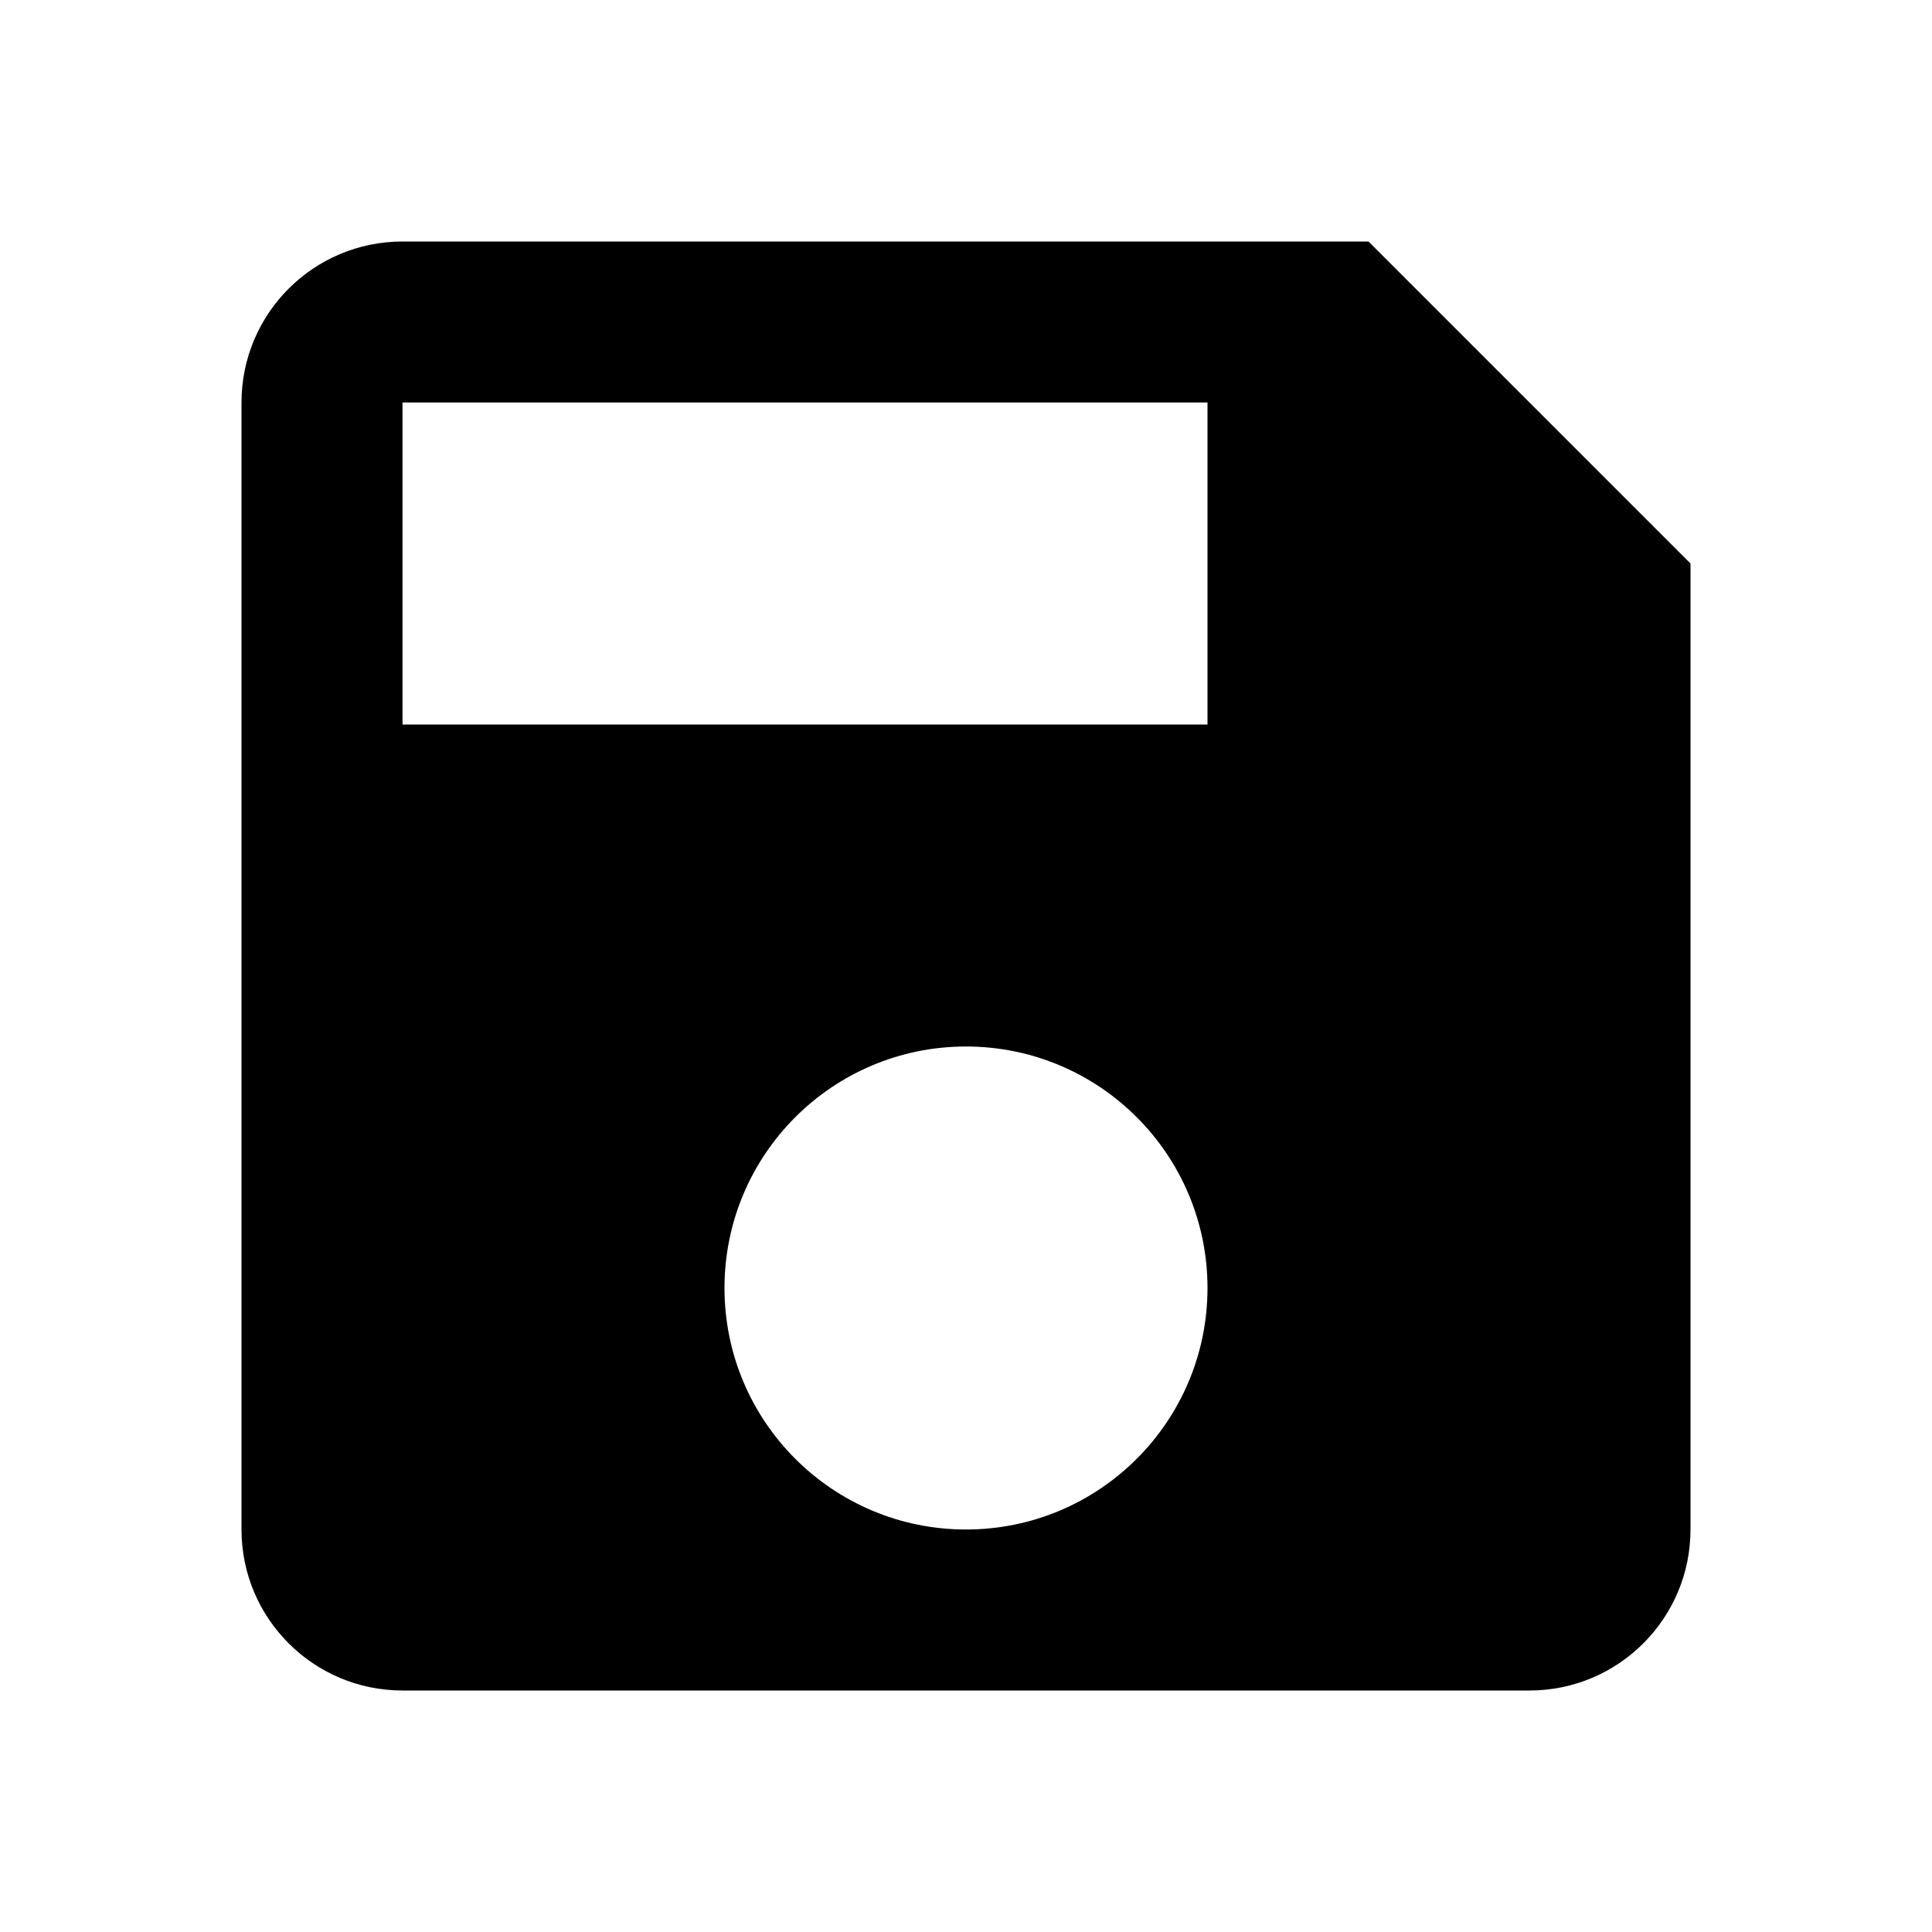
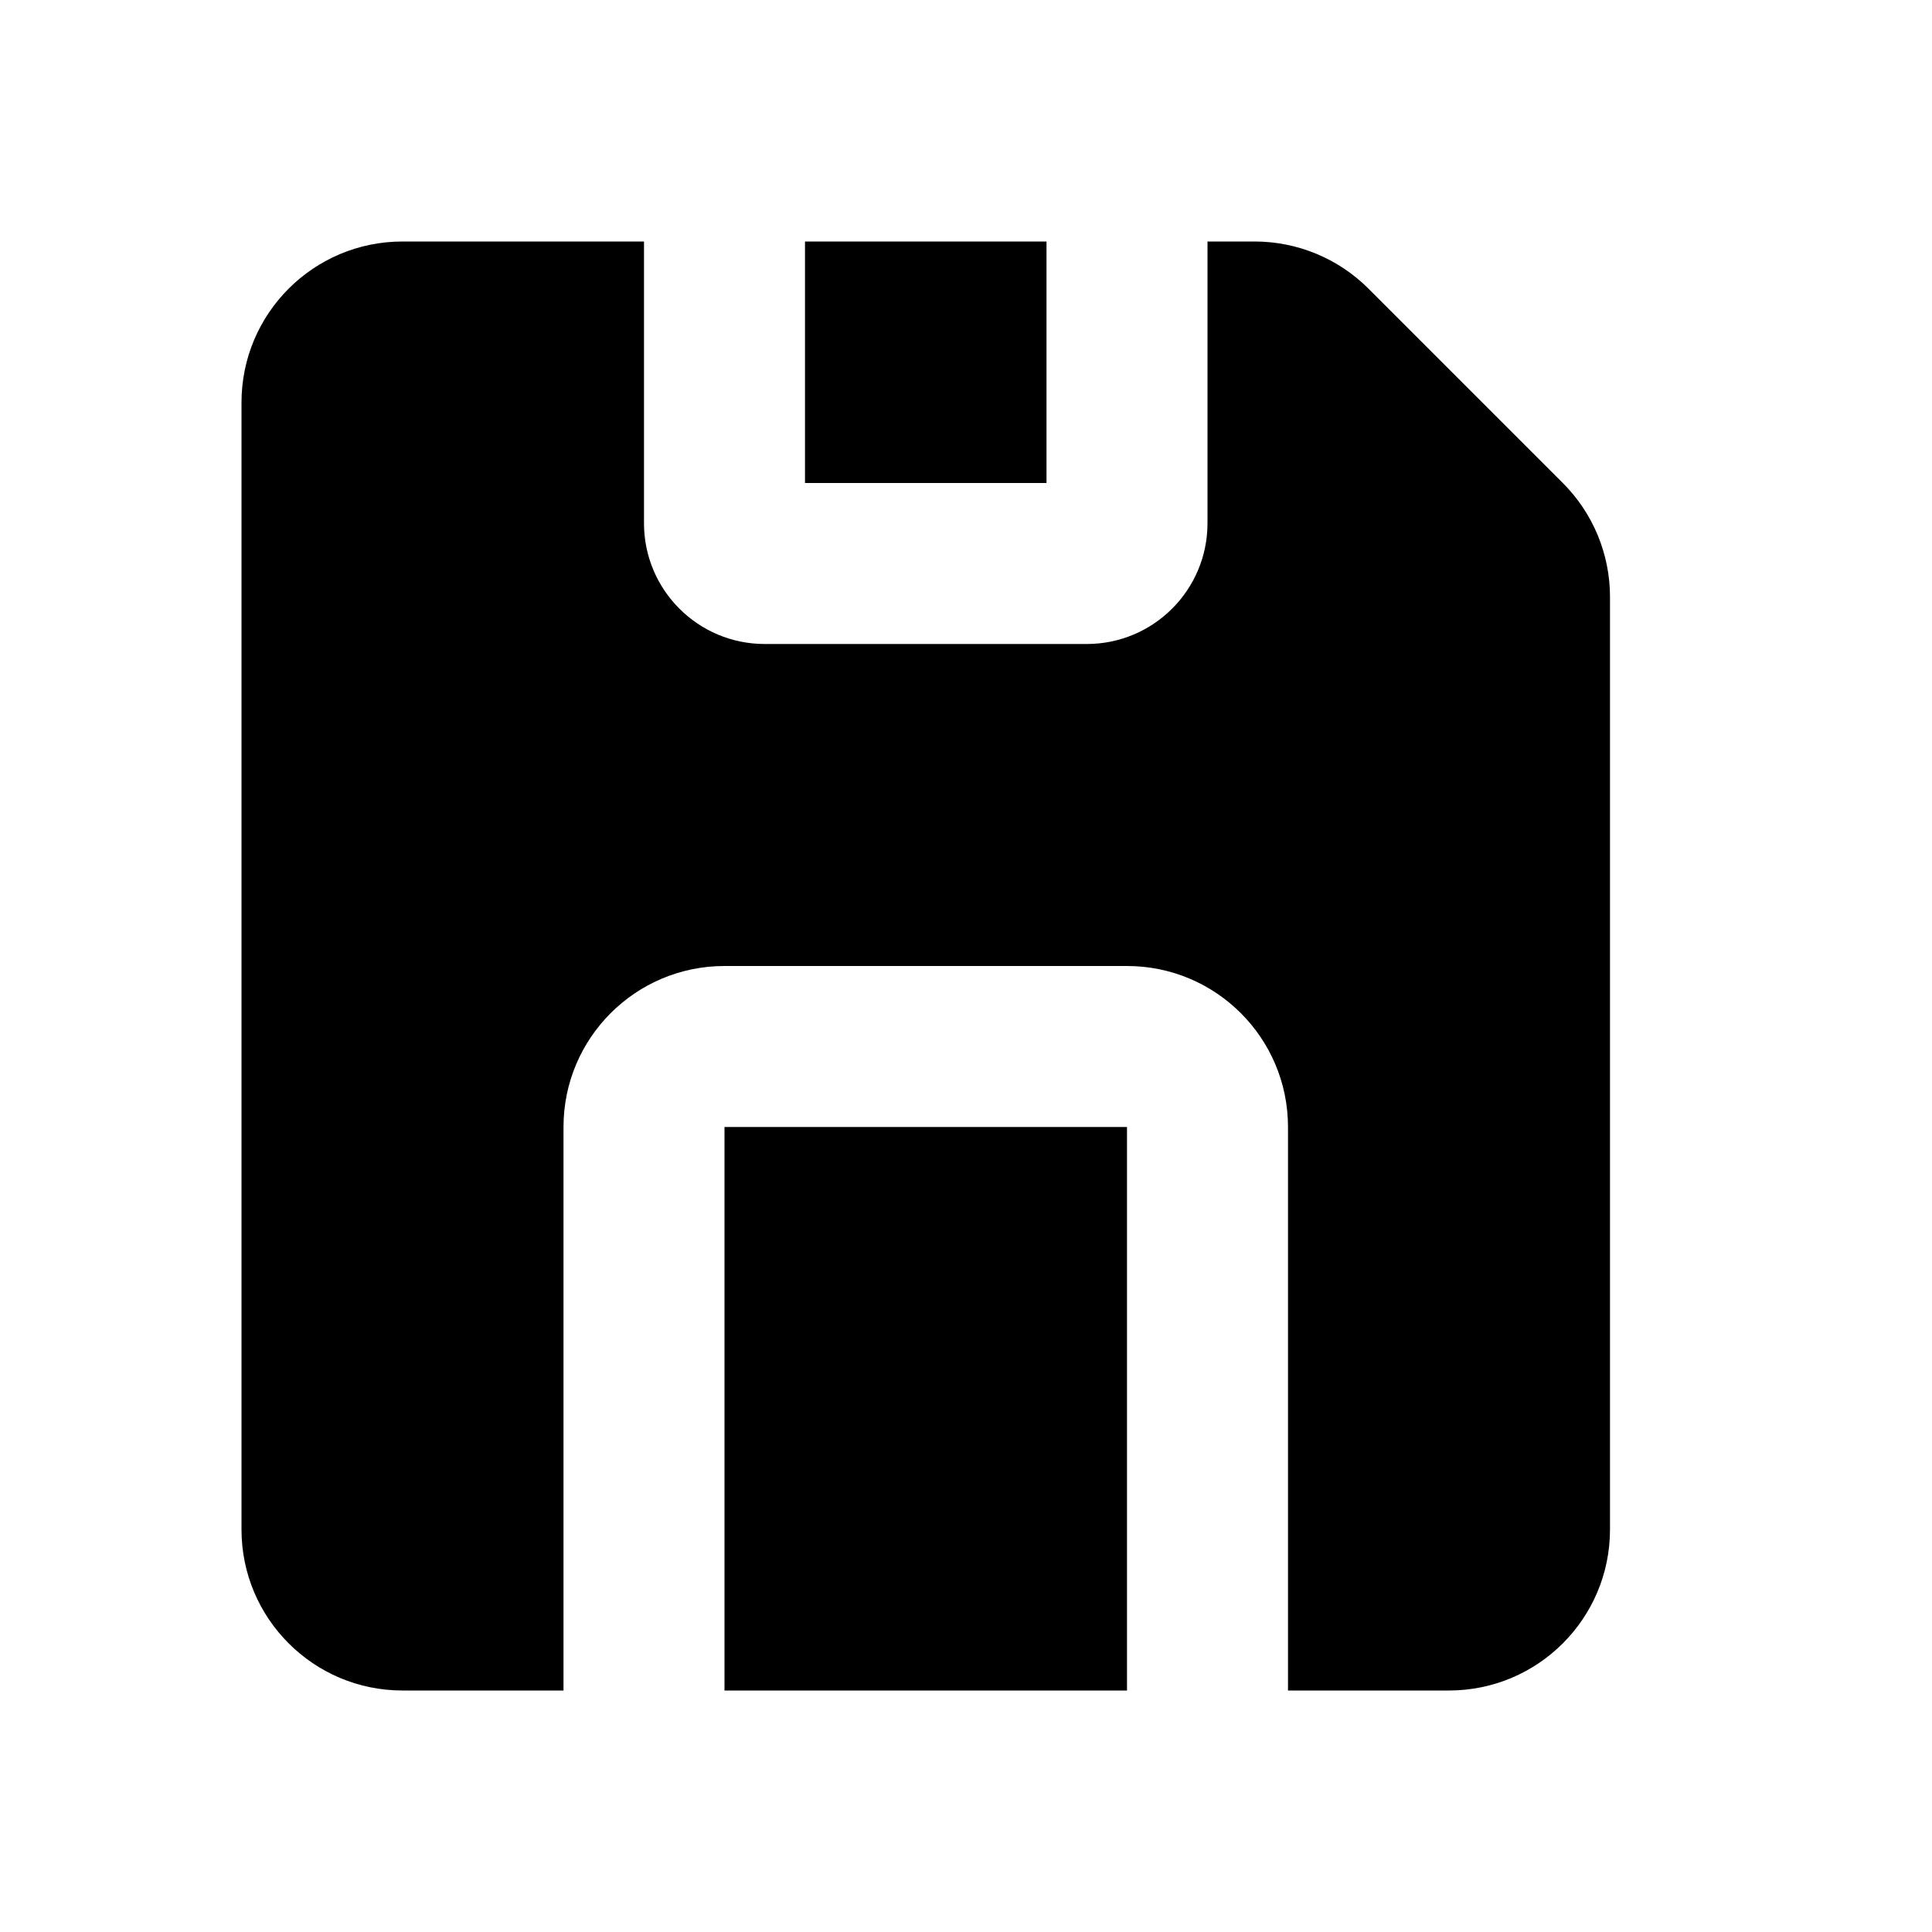
<svg xmlns="http://www.w3.org/2000/svg" id="save" width="24" height="24" viewBox="0 0 24 24">
-   <path fill="currentColor" d="M15 9H5V5h10m-3 14a3 3 0 0 1-3-3a3 3 0 0 1 3-3a3 3 0 0 1 3 3a3 3 0 0 1-3 3m5-16H5a2 2 0 0 0-2 2v14a2 2 0 0 0 2 2h14a2 2 0 0 0 2-2V7z" />
+   <g fill="none">
+     <path d="m12.593 23.258l-.011.002l-.071.035l-.02.004l-.014-.004l-.071-.035q-.016-.005-.024.005l-.004.01l-.017.428l.005.02l.01.013l.104.074l.015.004l.012-.004l.104-.074l.012-.016l.004-.017l-.017-.427q-.004-.016-.017-.018m.265-.113l-.013.002l-.185.093l-.01.01l-.003.011l.018.43l.005.012l.008.007l.201.093q.019.005.029-.008l.004-.014l-.034-.614q-.005-.018-.02-.022m-.715.002a.02.02 0 0 0-.027.006l-.006.014l-.034.614q.001.018.017.024l.015-.002l.201-.093l.01-.008l.004-.011l.017-.43l-.003-.012l-.01-.01z" />
+     <path fill="currentColor" d="M8 3v3.5A1.5 1.5 0 0 0 9.5 8h4A1.5 1.5 0 0 0 15 6.5V3h.586A2 2 0 0 1 17 3.586L19.414 6A2 2 0 0 1 20 7.414V19a2 2 0 0 1-2 2h-2v-7a2 2 0 0 0-2-2H9a2 2 0 0 0-2 2v7H5a2 2 0 0 1-2-2V5a2 2 0 0 1 2-2zm6 11v7H9v-7zM13 3v3h-3V3z" />
+   </g>
</svg>
